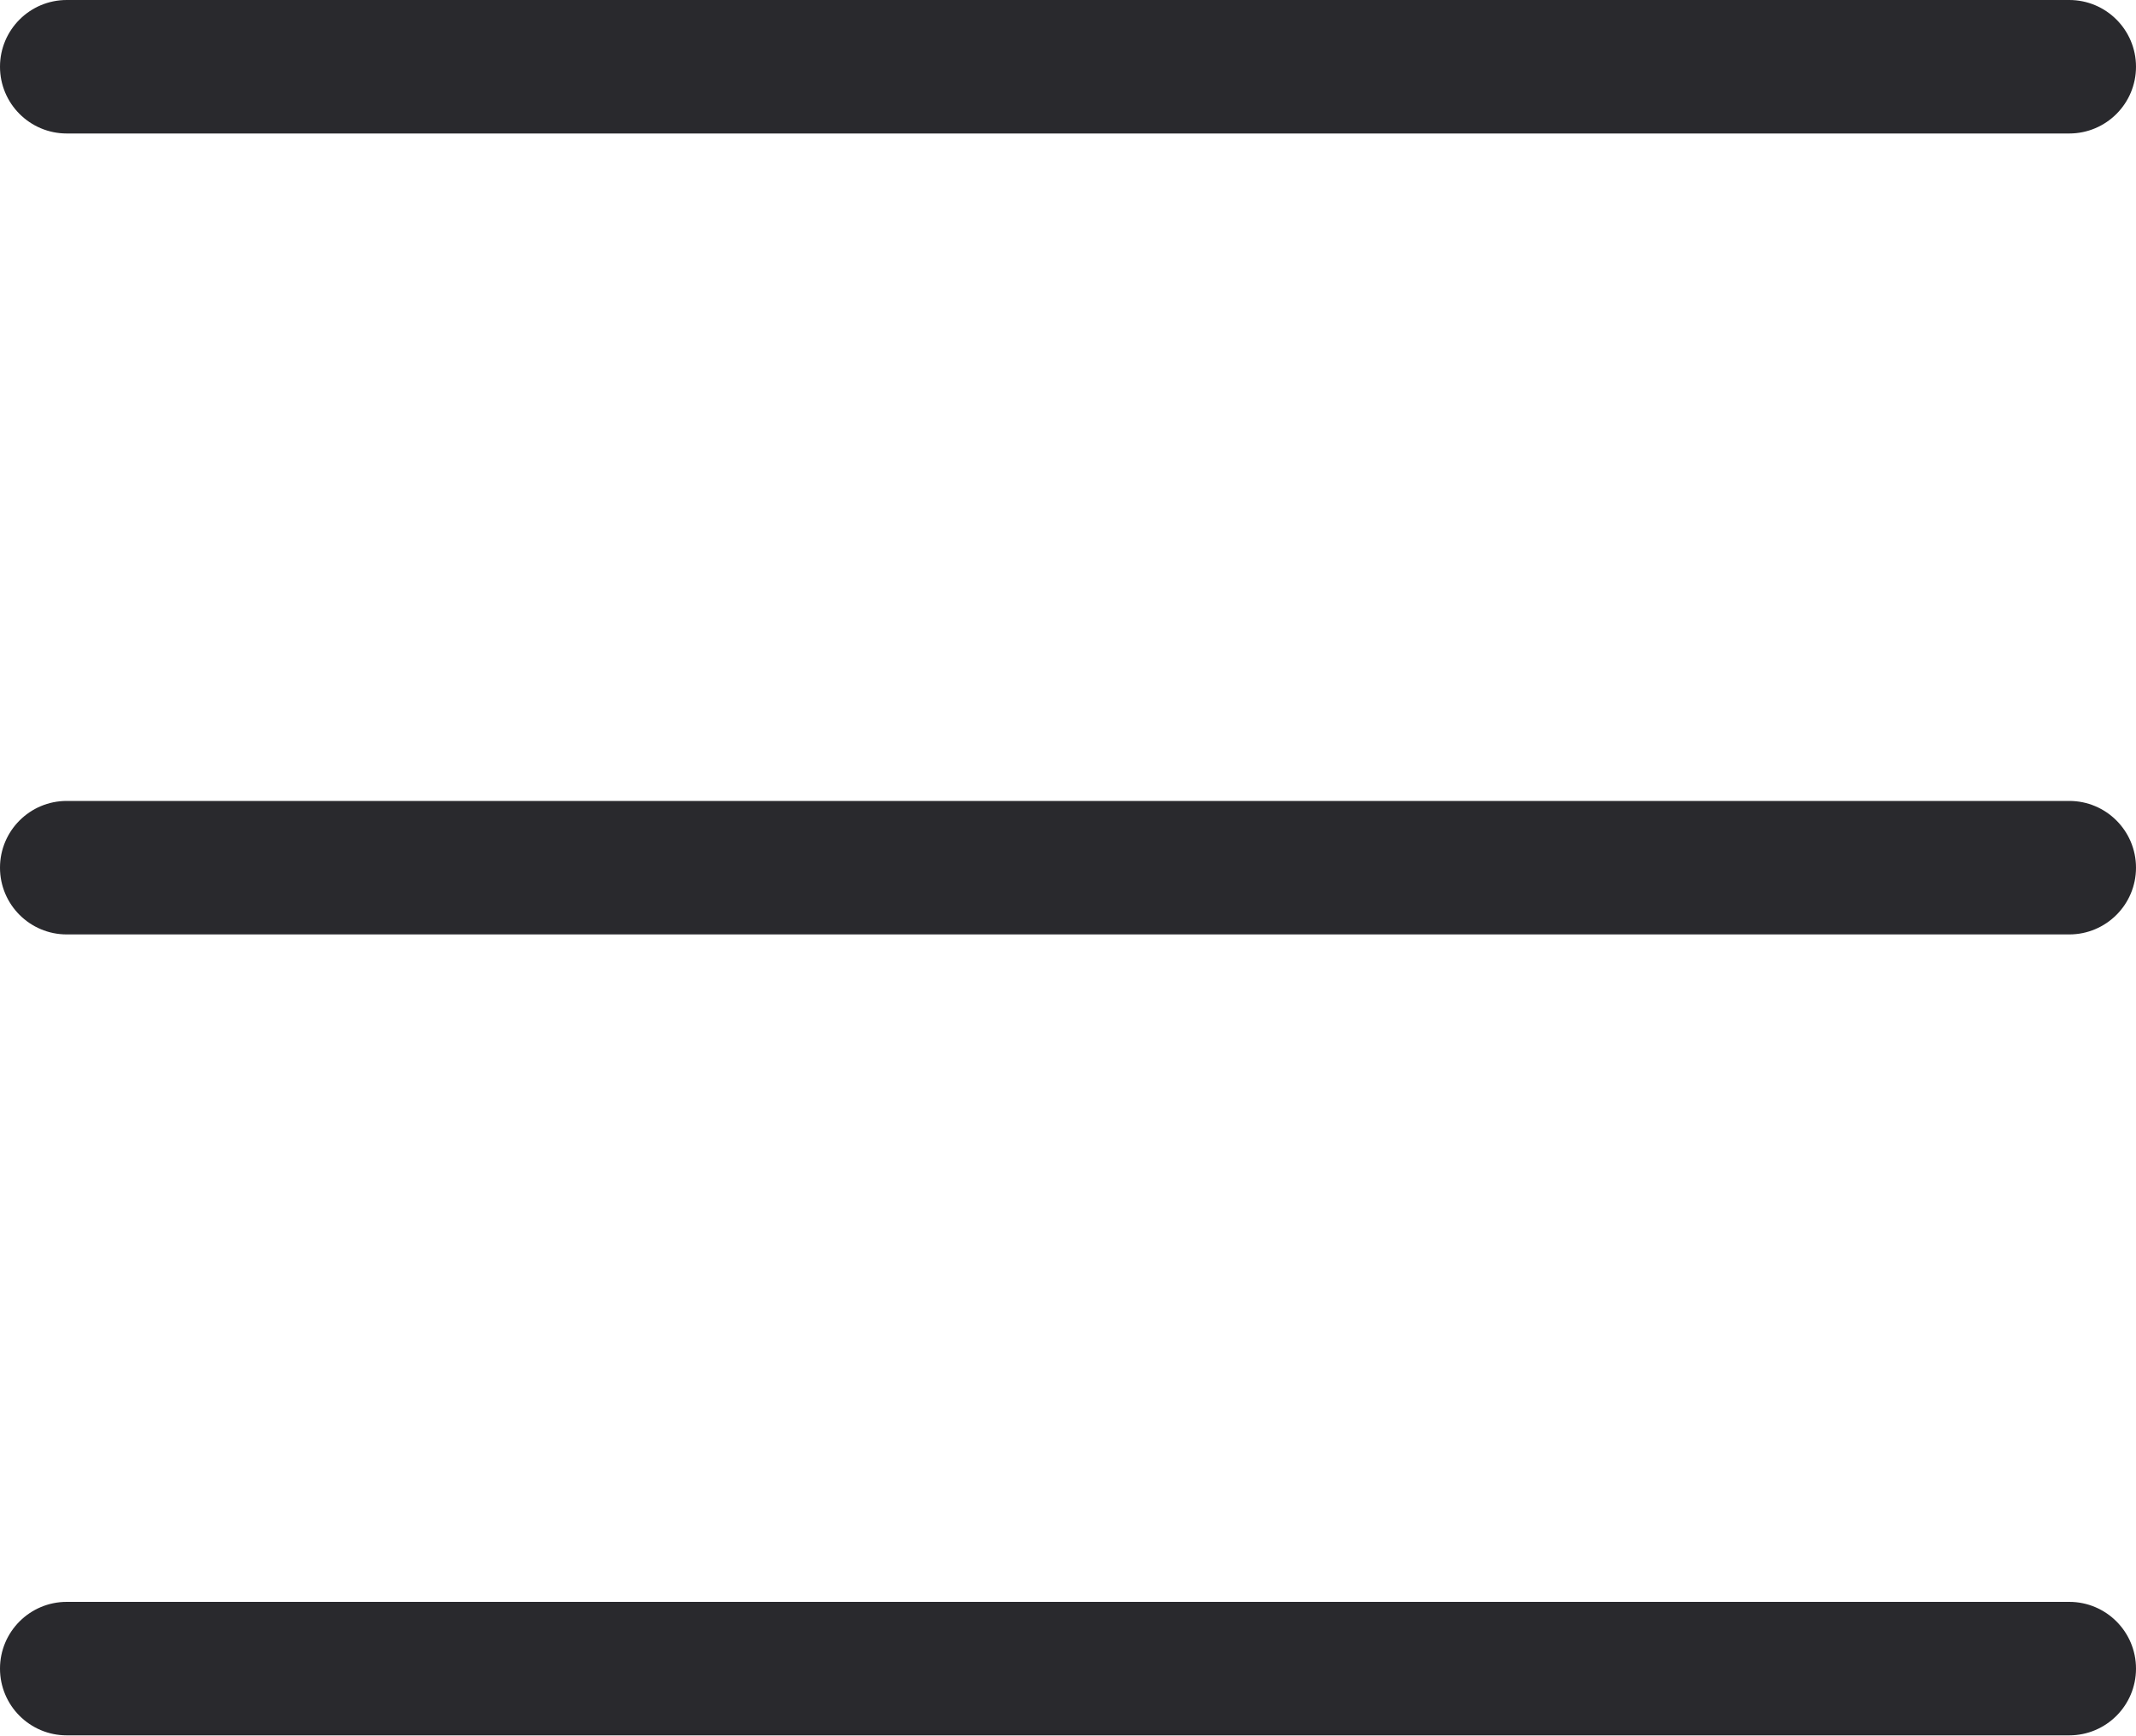
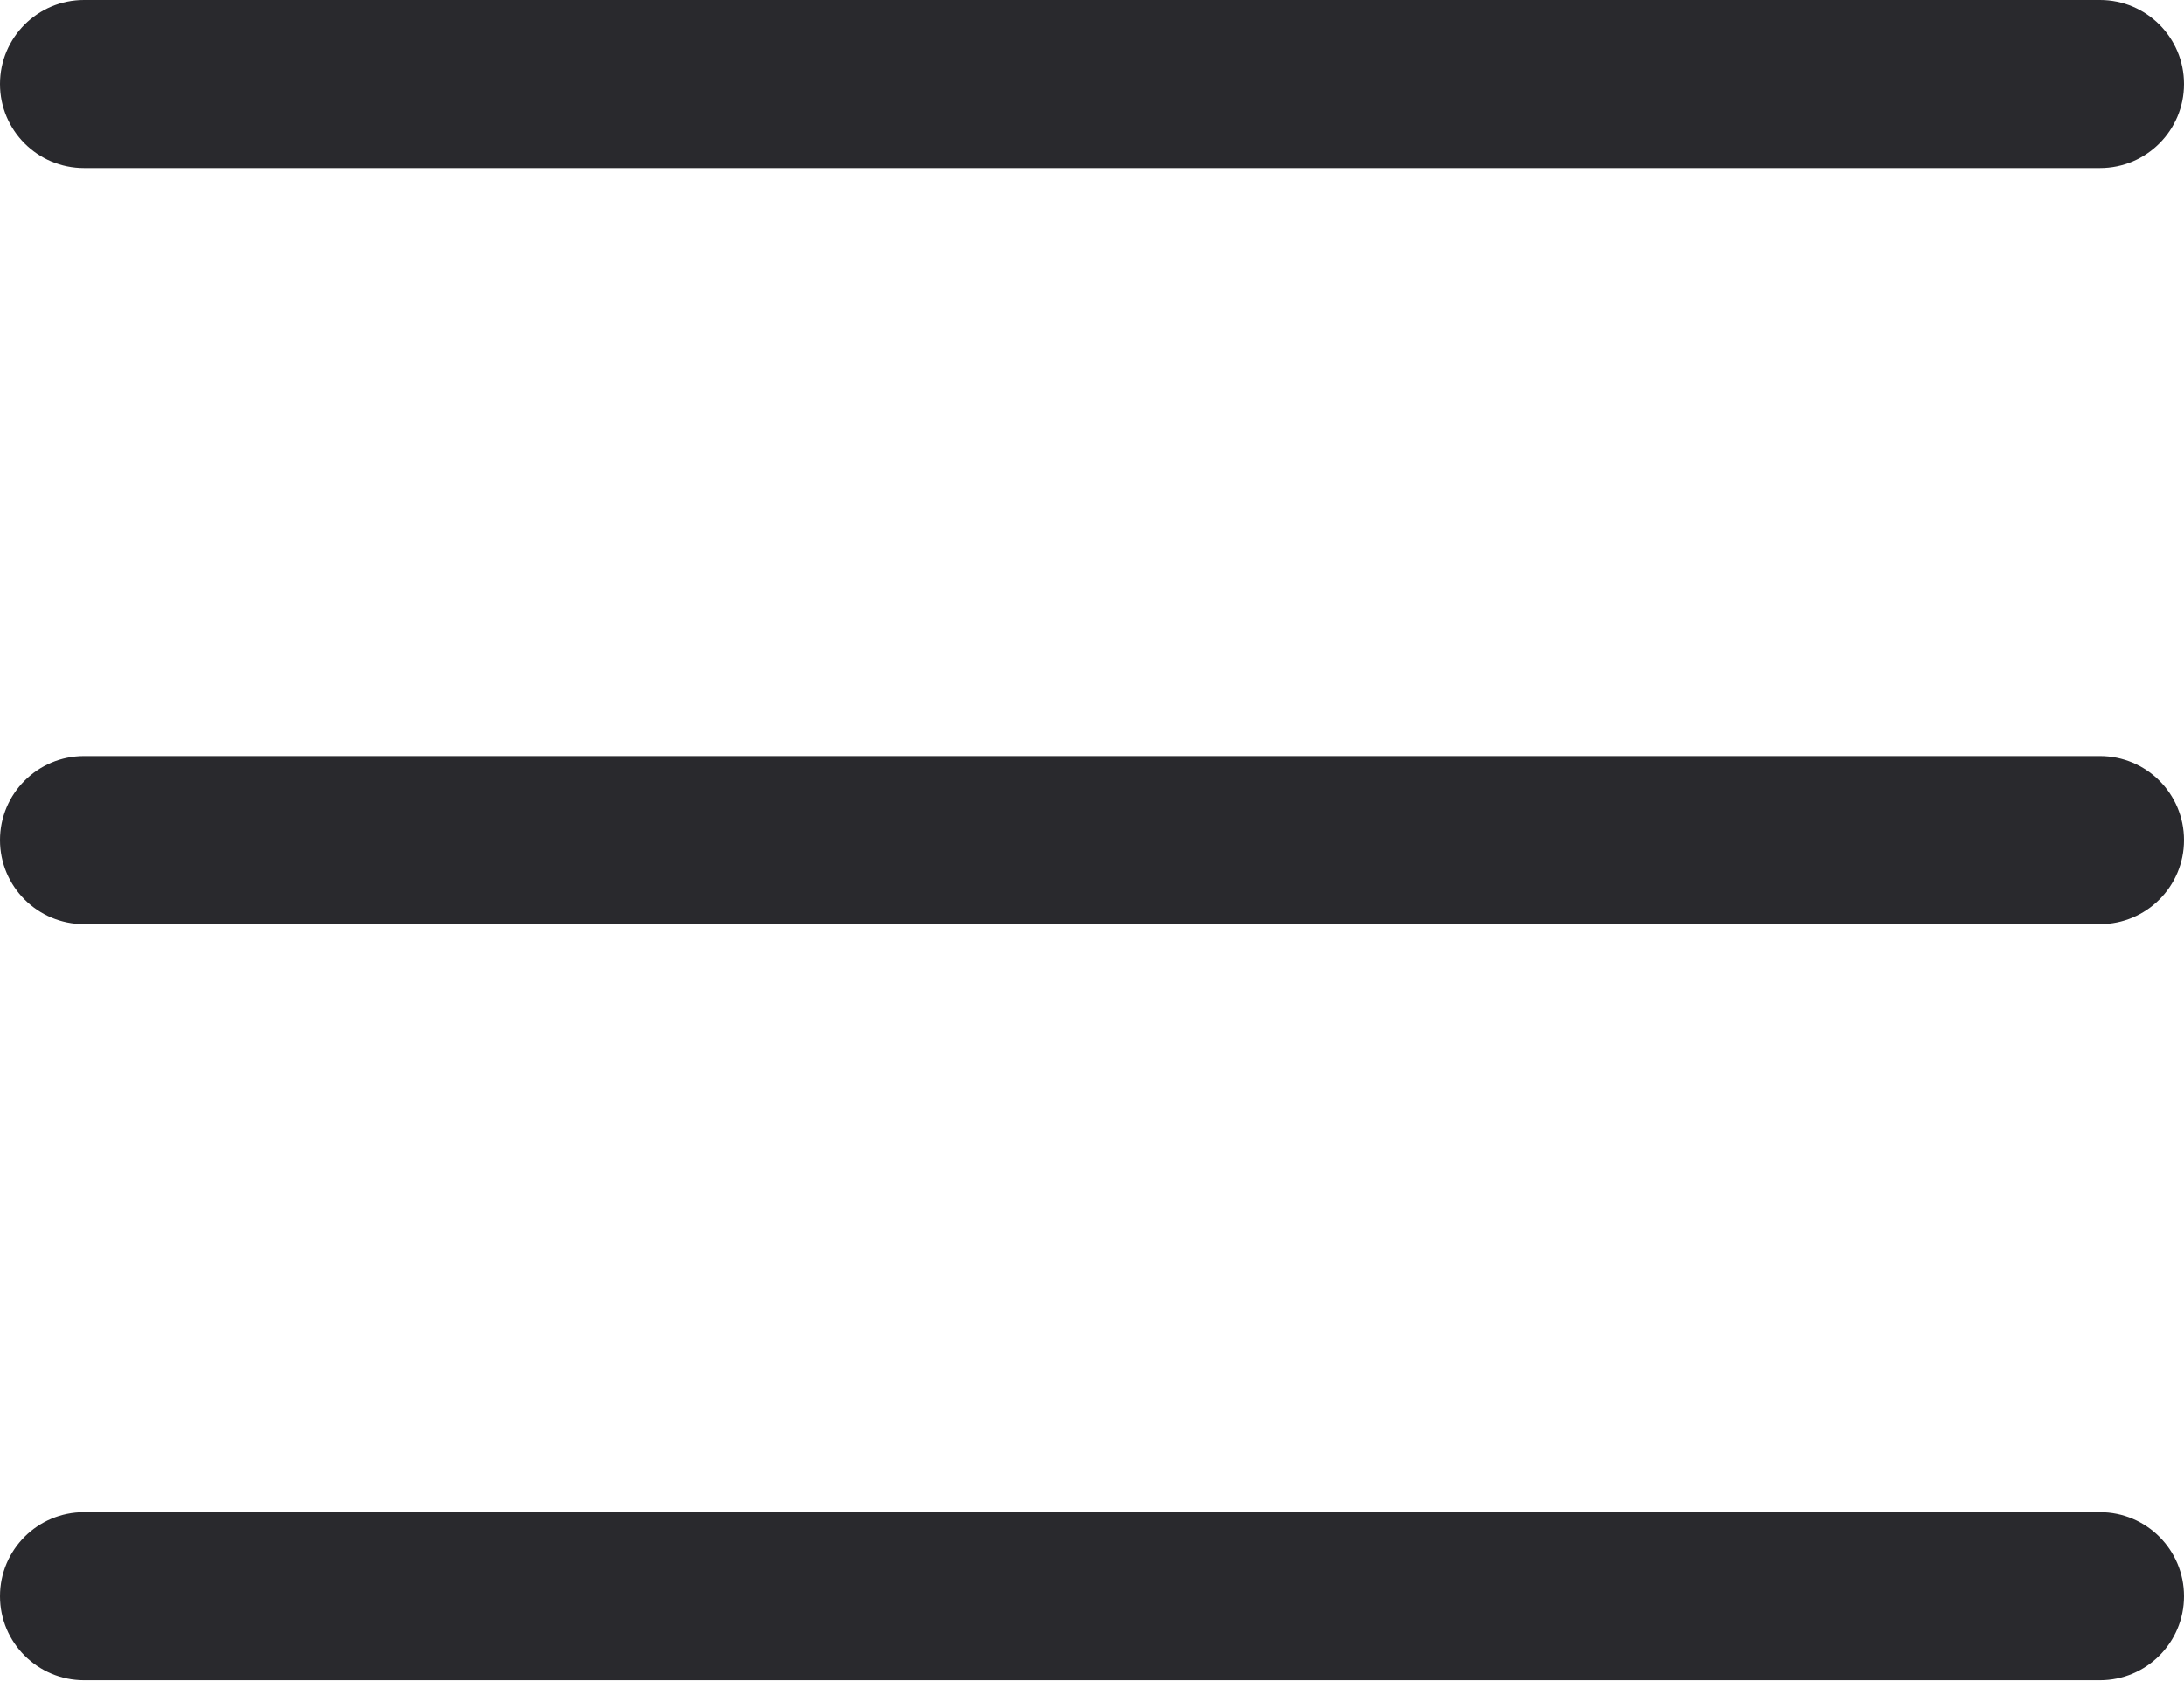
- <svg xmlns="http://www.w3.org/2000/svg" viewBox="0 0 32 26" preserveAspectRatio="xMidYMid meet" class="burger__icon">
-   <rect class="burger__icon-line burger__icon-line-top" id="ButtonBurgerLine-top" x="0" y="0" rx="1" ry="1" width="32" height="2" fill="#29292D" />
-   <rect class="burger__icon-line burger__icon-line-center" id="ButtonBurgerLine-center" x="0" y="12" rx="1" ry="1" width="32" height="2" fill="#29292D" />
-   <rect class="burger__icon-line burger__icon-line-bottom" id="ButtonBurgerLine-bottom" x="0" y="24" rx="1" ry="1" width="32" height="2" fill="#29292D" />
+ <svg xmlns="http://www.w3.org/2000/svg" viewBox="0 0 26 20" preserveAspectRatio="xMidYMid meet">
+   <rect class="line line-top" x="0" y="0" rx="1" ry="1" width="26" height="2" fill="#29292D" />
+   <rect class="line line-center" x="0" y="9" rx="1" ry="1" width="26" height="2" fill="#29292D" />
+   <rect class="line line-bottom" x="0" y="18" rx="1" ry="1" width="26" height="2" fill="#29292D" />
</svg>
